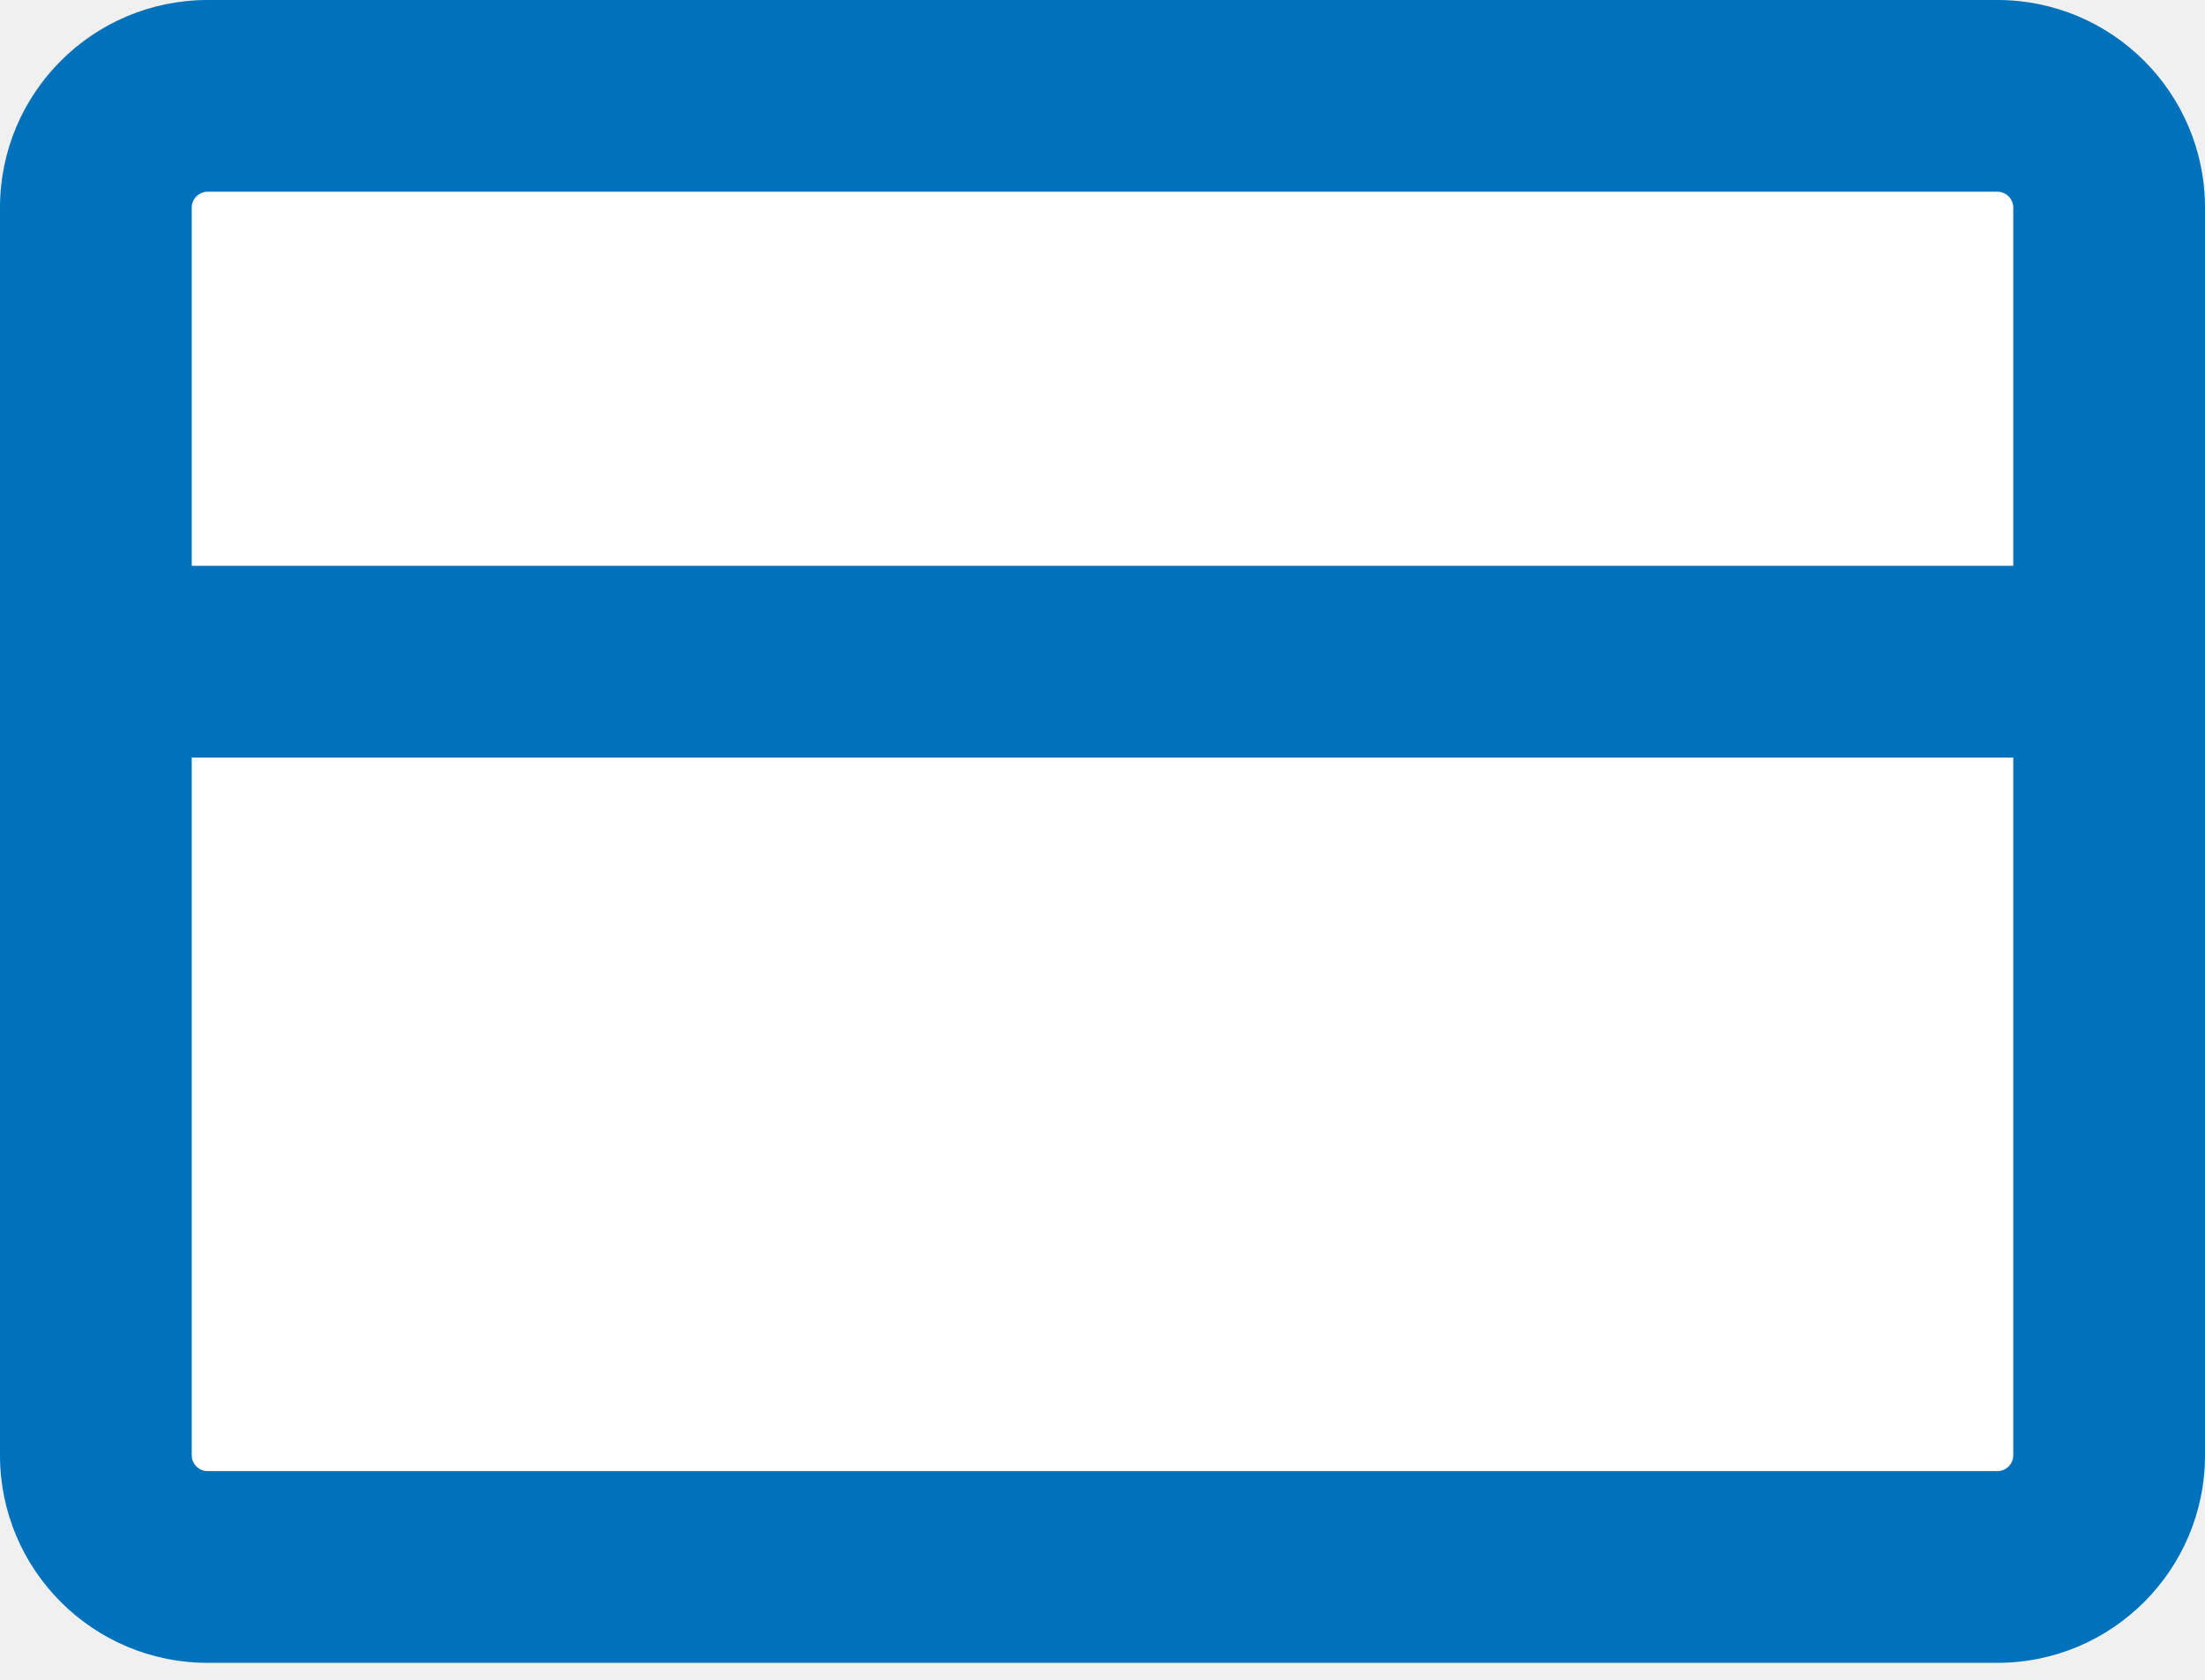
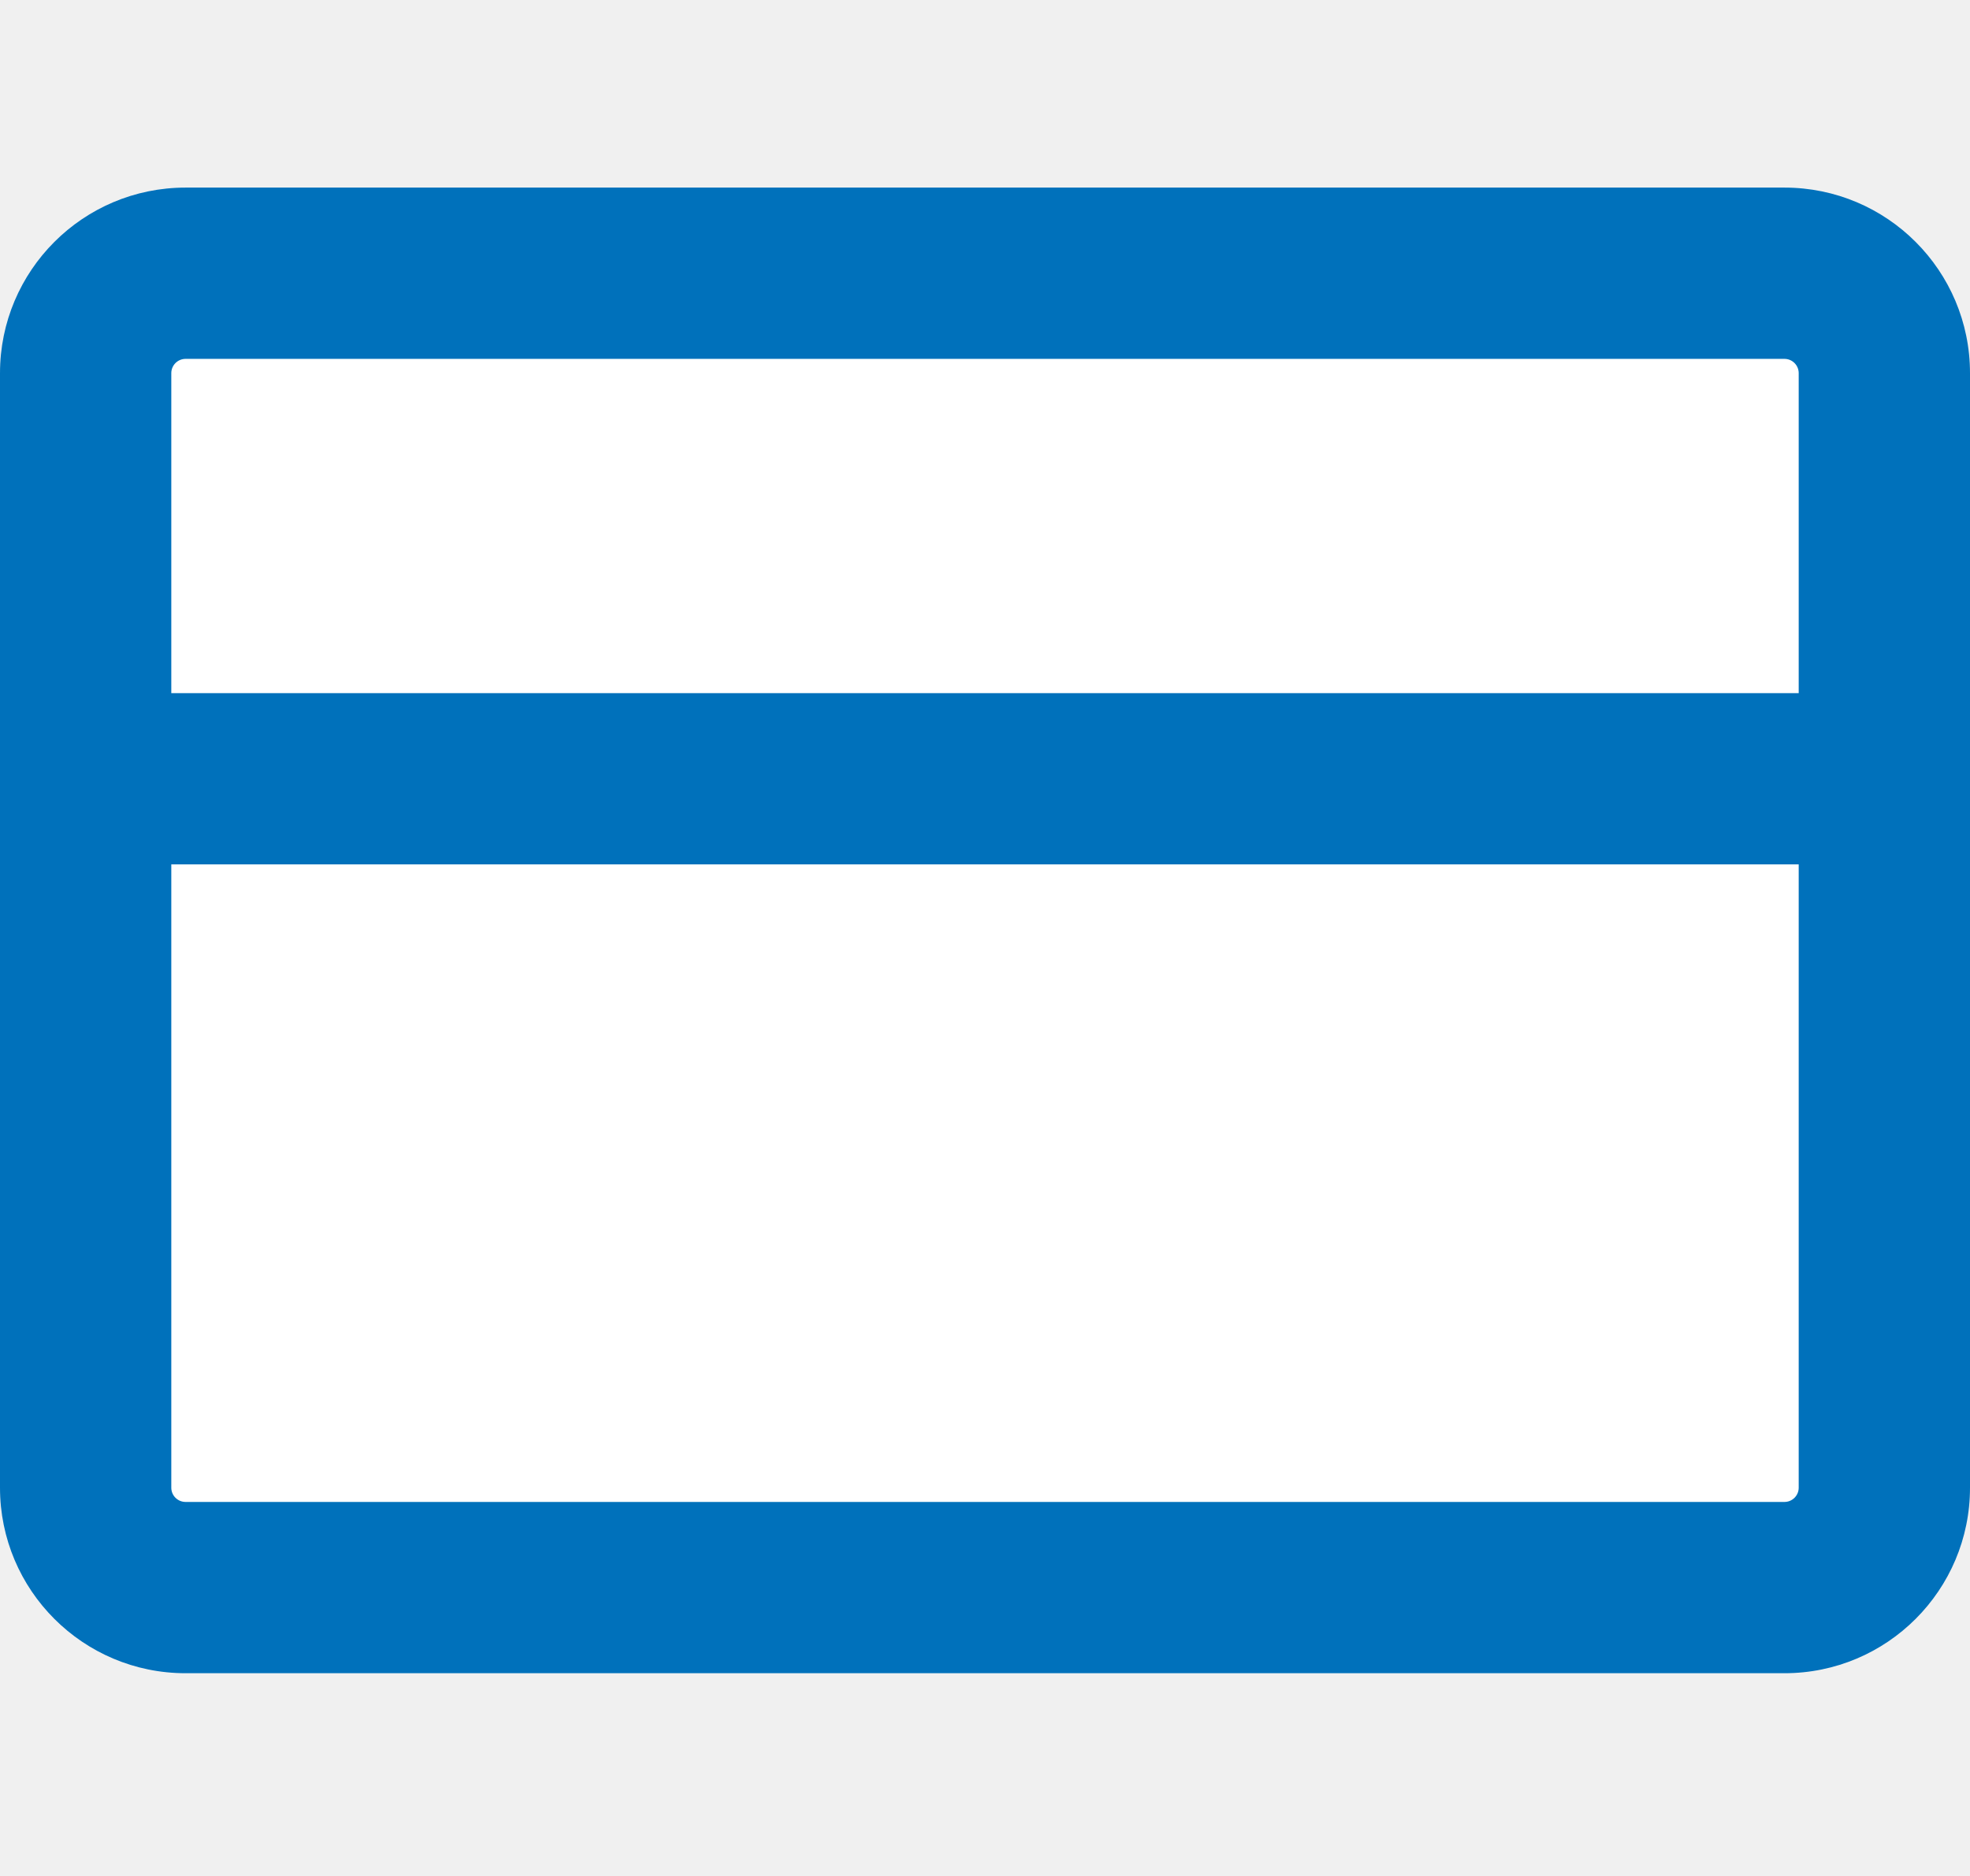
- <svg xmlns="http://www.w3.org/2000/svg" width="42" height="32" viewBox="0 0 42 32" fill="none">
+ <svg xmlns="http://www.w3.org/2000/svg" width="42" height="40" viewBox="0 0 42 32" fill="none">
  <rect x="2" y="2" width="38" height="27" fill="white" />
  <path fill-rule="evenodd" clip-rule="evenodd" d="M3.957 3.652C3.788 3.652 3.652 3.788 3.652 3.957V10.779H38.348V3.957C38.348 3.788 38.212 3.652 38.044 3.652H3.957ZM42 3.957C42 1.771 40.229 0 38.044 0H3.957C1.771 0 0 1.771 0 3.957V27.721C0 29.906 1.771 31.677 3.957 31.677H38.044C40.229 31.677 42 29.906 42 27.721V3.957ZM38.348 14.431H3.652V27.721C3.652 27.889 3.788 28.025 3.957 28.025H38.044C38.212 28.025 38.348 27.889 38.348 27.721V14.431Z" fill="#0071BB" />
</svg>
